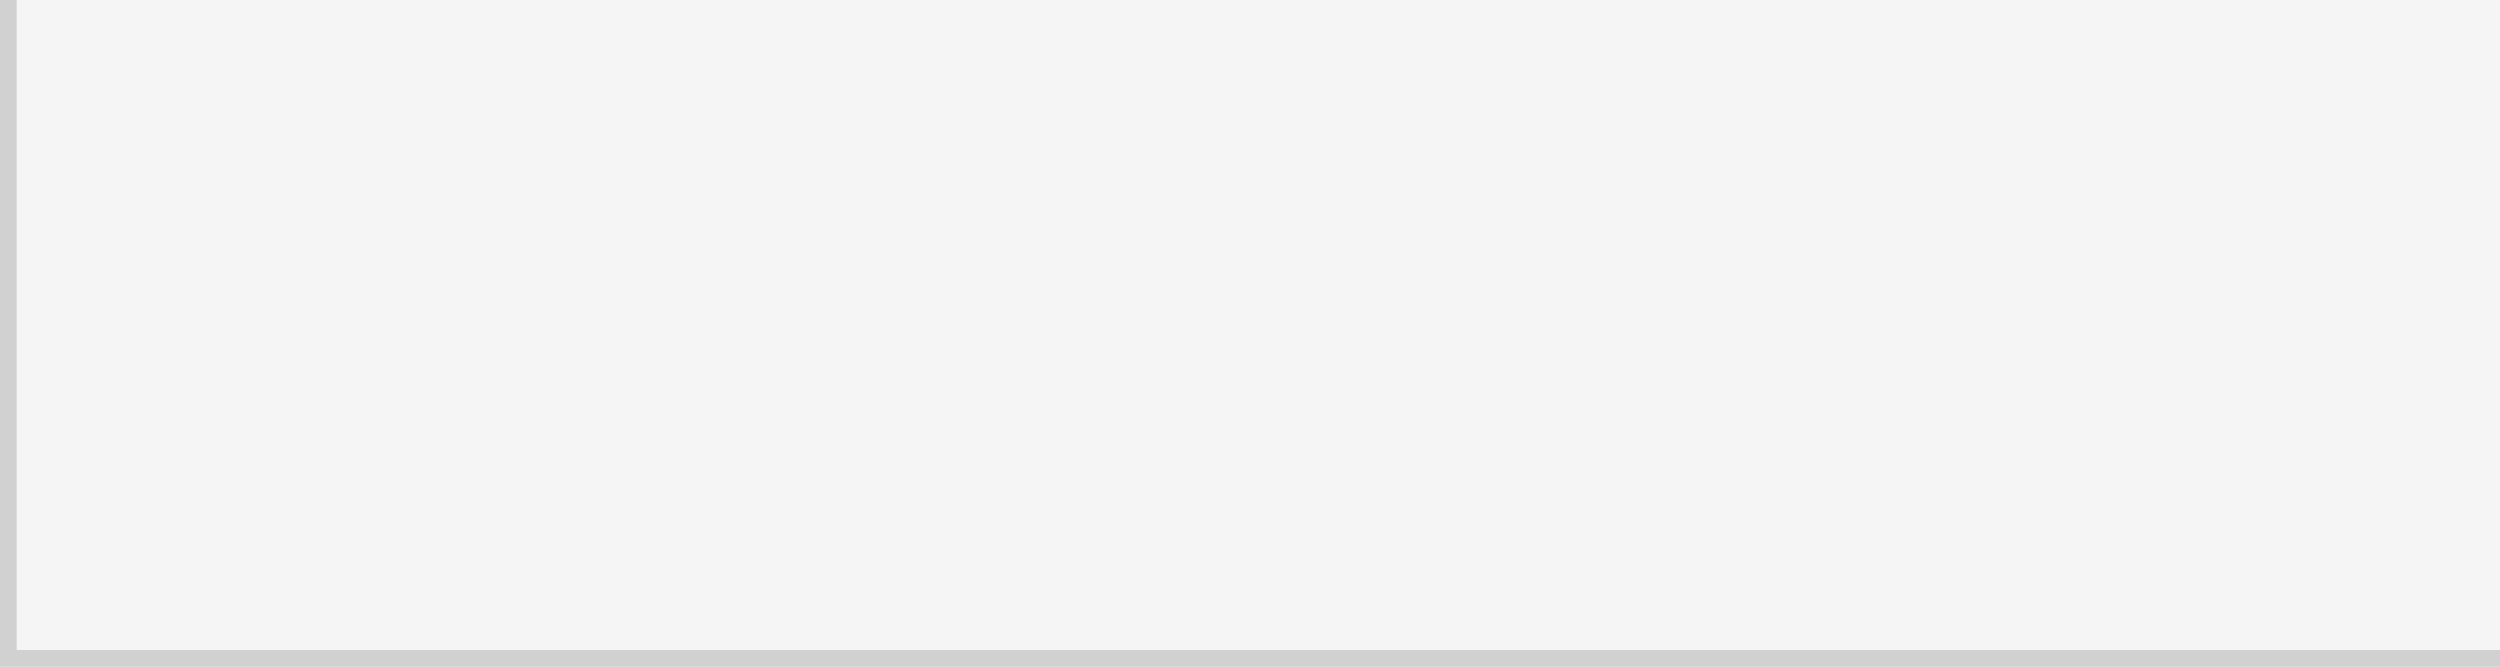
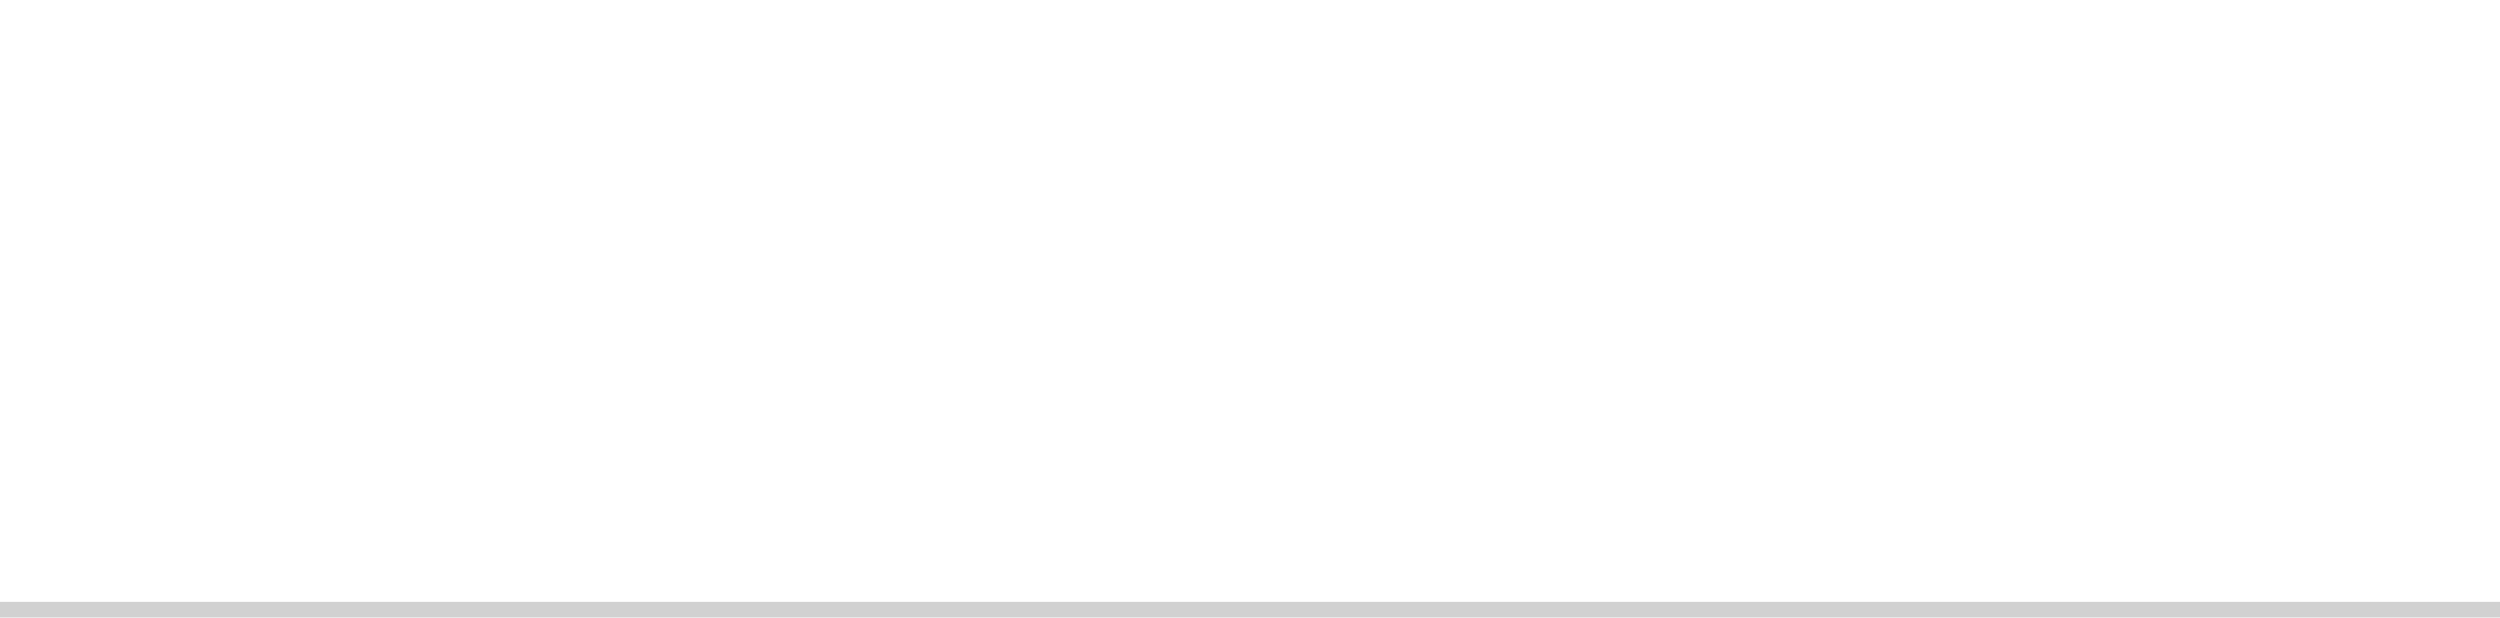
- <svg xmlns="http://www.w3.org/2000/svg" version="1.1" width="150px" height="40px">
-   <g transform="matrix(1 0 0 1 -306 -714 )">
-     <path d="M 307 714  L 456 714  L 456 753  L 307 753  L 307 714  Z " fill-rule="nonzero" fill="#f5f5f5" stroke="none" />
-     <path d="M 456 753.5  L 306.5 753.5  L 306.5 714  " stroke-width="1" stroke="#999999" fill="none" stroke-opacity="0.349" />
+ <svg xmlns="http://www.w3.org/2000/svg" version="1.1" width="162px" height="40px">
+   <g transform="matrix(1 0 0 1 -1046 -674 )">
+     <path d="M 1046 674  L 1208 674  L 1208 713  L 1046 713  L 1046 674  Z " fill-rule="nonzero" fill="#ffffff" stroke="none" />
+     <path d="M 1208 713.5  L 1046 713.5  " stroke-width="1" stroke="#999999" fill="none" stroke-opacity="0.349" />
  </g>
</svg>
